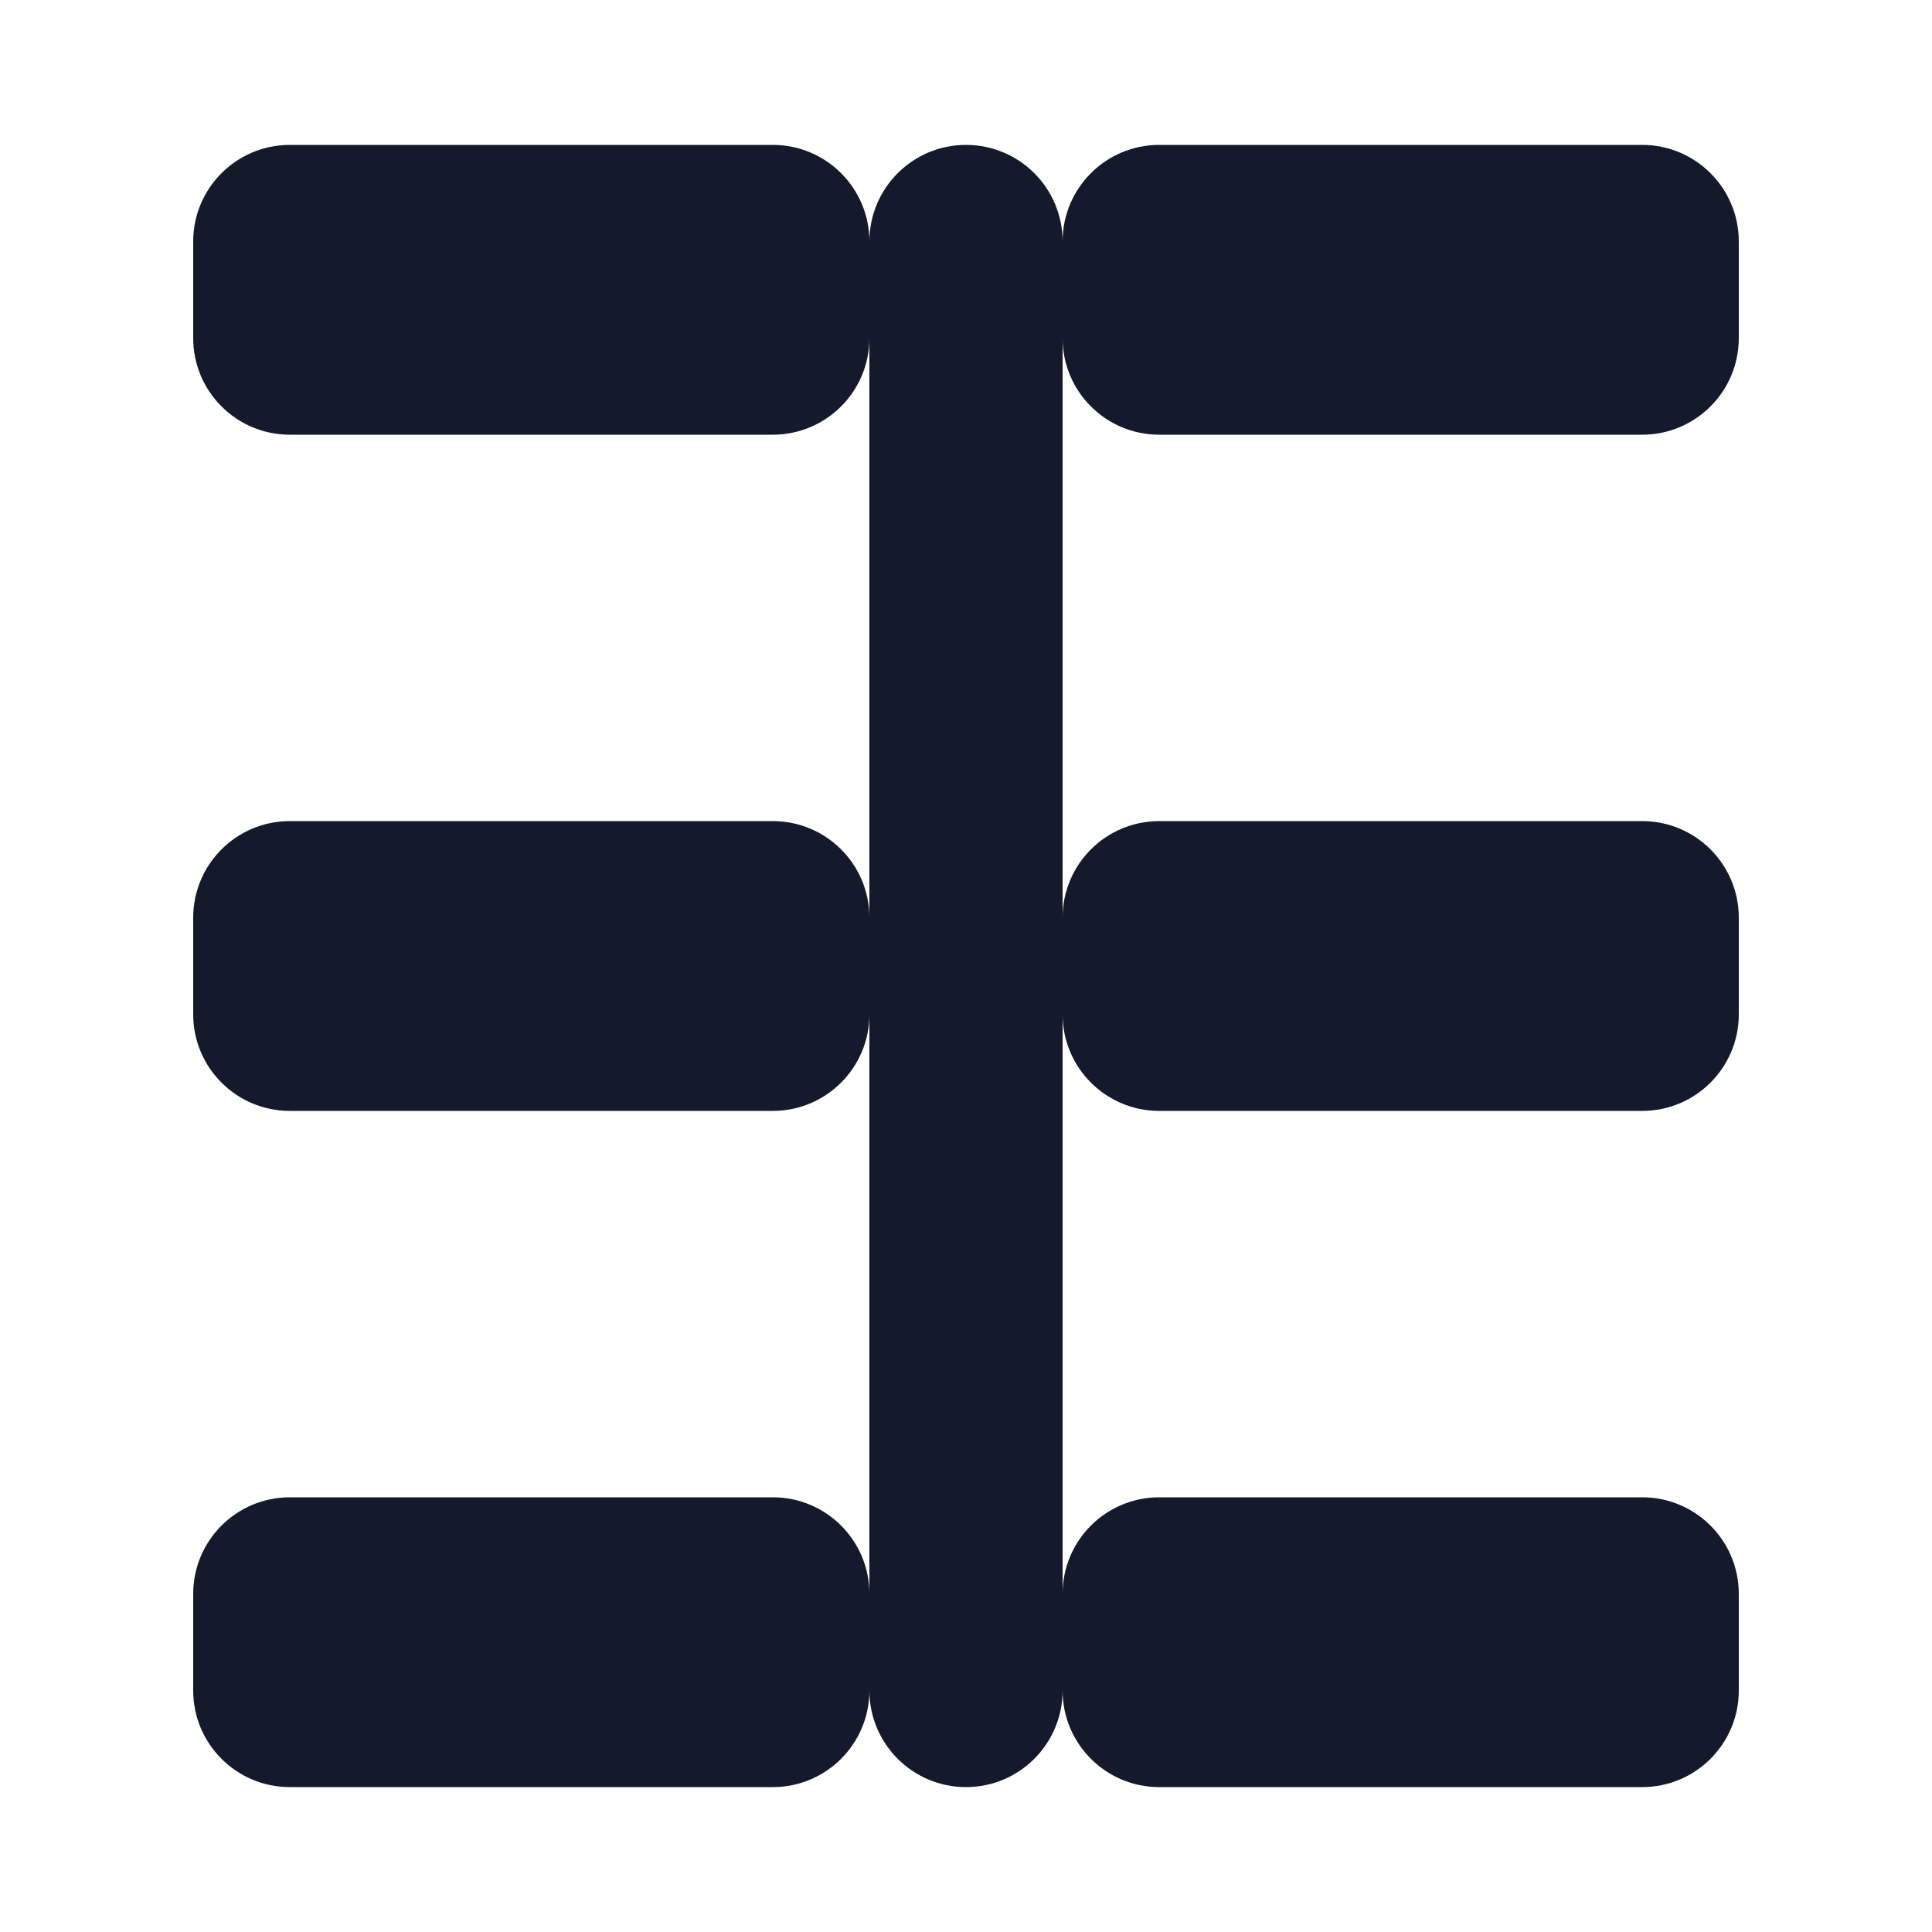
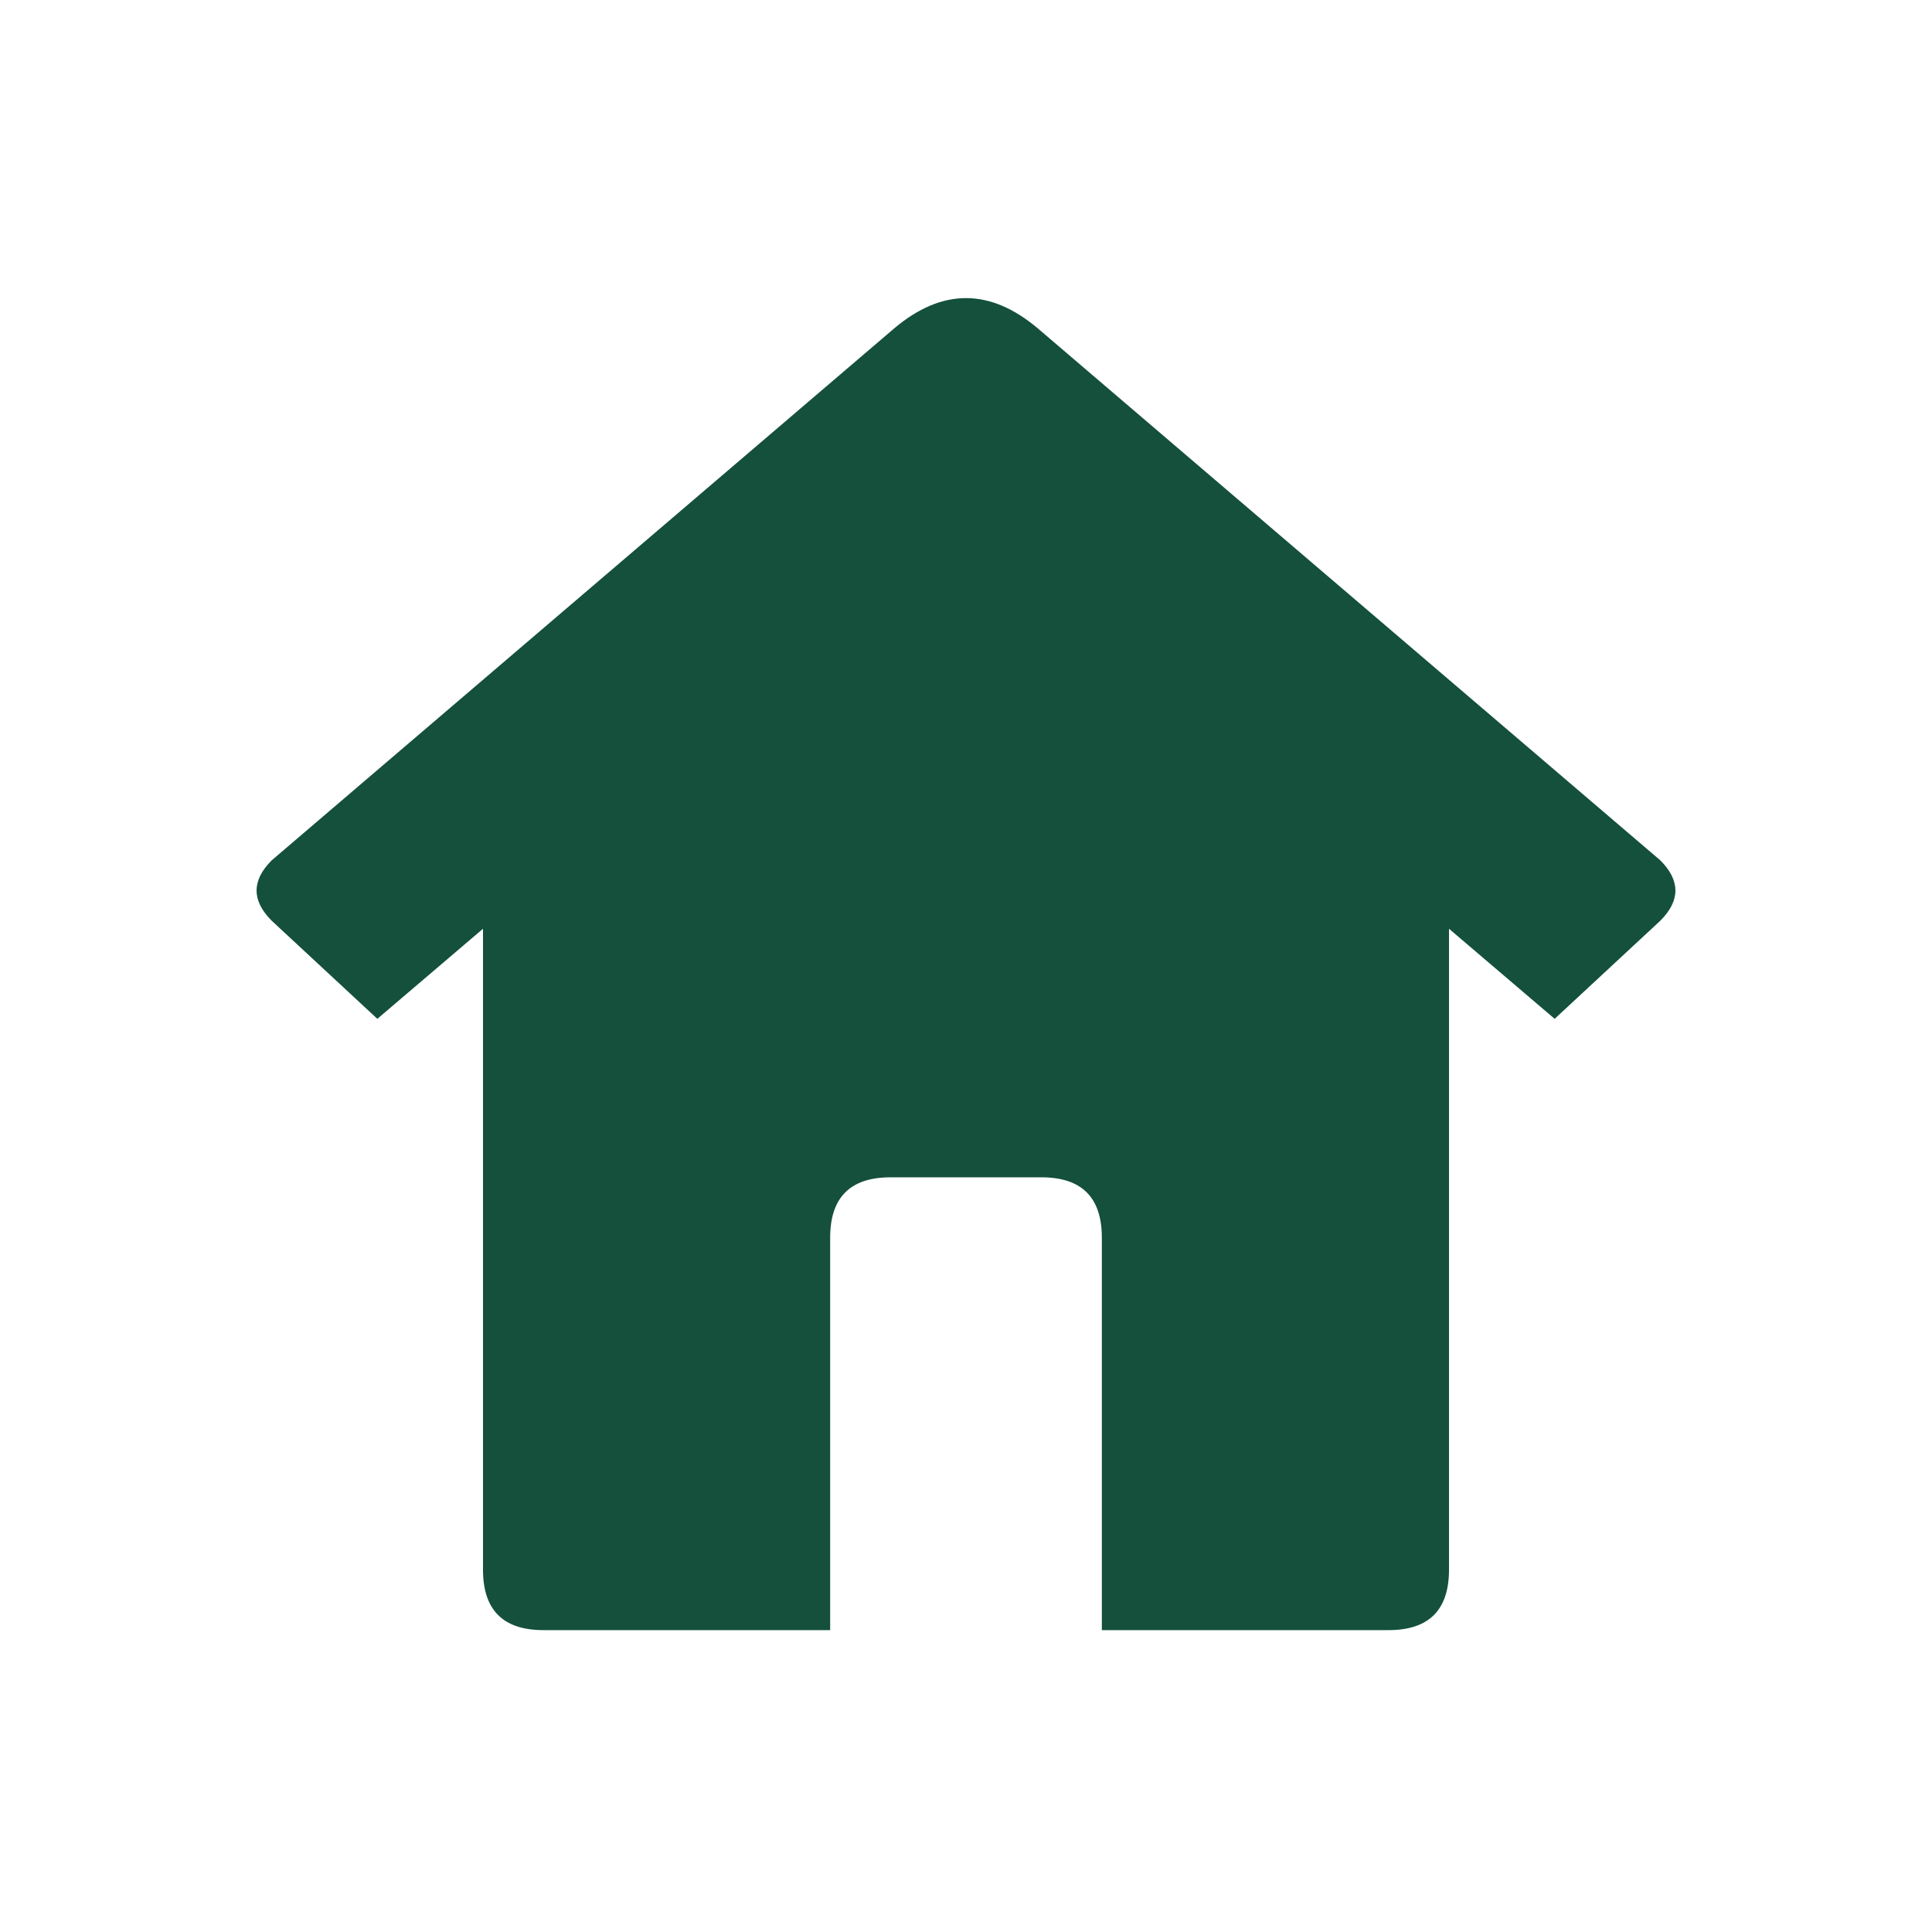
- <svg xmlns="http://www.w3.org/2000/svg" viewBox="0 0 40 40">
-   <rect x="18" y="3" width="4" height="34" rx="2" fill="#14192B" />
-   <rect x="4" y="3" width="14" height="6" rx="2" fill="#14192B" />
-   <rect x="4" y="17" width="14" height="6" rx="2" fill="#14192B" />
-   <rect x="4" y="31" width="14" height="6" rx="2" fill="#14192B" />
-   <rect x="22" y="3" width="14" height="6" rx="2" fill="#14192B" />
-   <rect x="22" y="17" width="14" height="6" rx="2" fill="#14192B" />
-   <rect x="22" y="31" width="14" height="6" rx="2" fill="#14192B" />
+ <svg xmlns="http://www.w3.org/2000/svg" viewBox="0 0 512 512" width="512" height="512">
+   <path fill="#14503B" fill-rule="evenodd" d="     M128 236     L256 126     L384 236     L384 416     Q384 432 368 432     L144 432     Q128 432 128 416     Z      M220 432     L220 328     Q220 312 236 312     L276 312     Q292 312 292 328     L292 432     Z" />
+   <path fill="#14503B" d="     M72 244     Q64 236 72 228     L237 87     Q256 71 275 87     L440 228     Q448 236 440 244     L412 270     L256 137     L100 270     Z" />
</svg>
